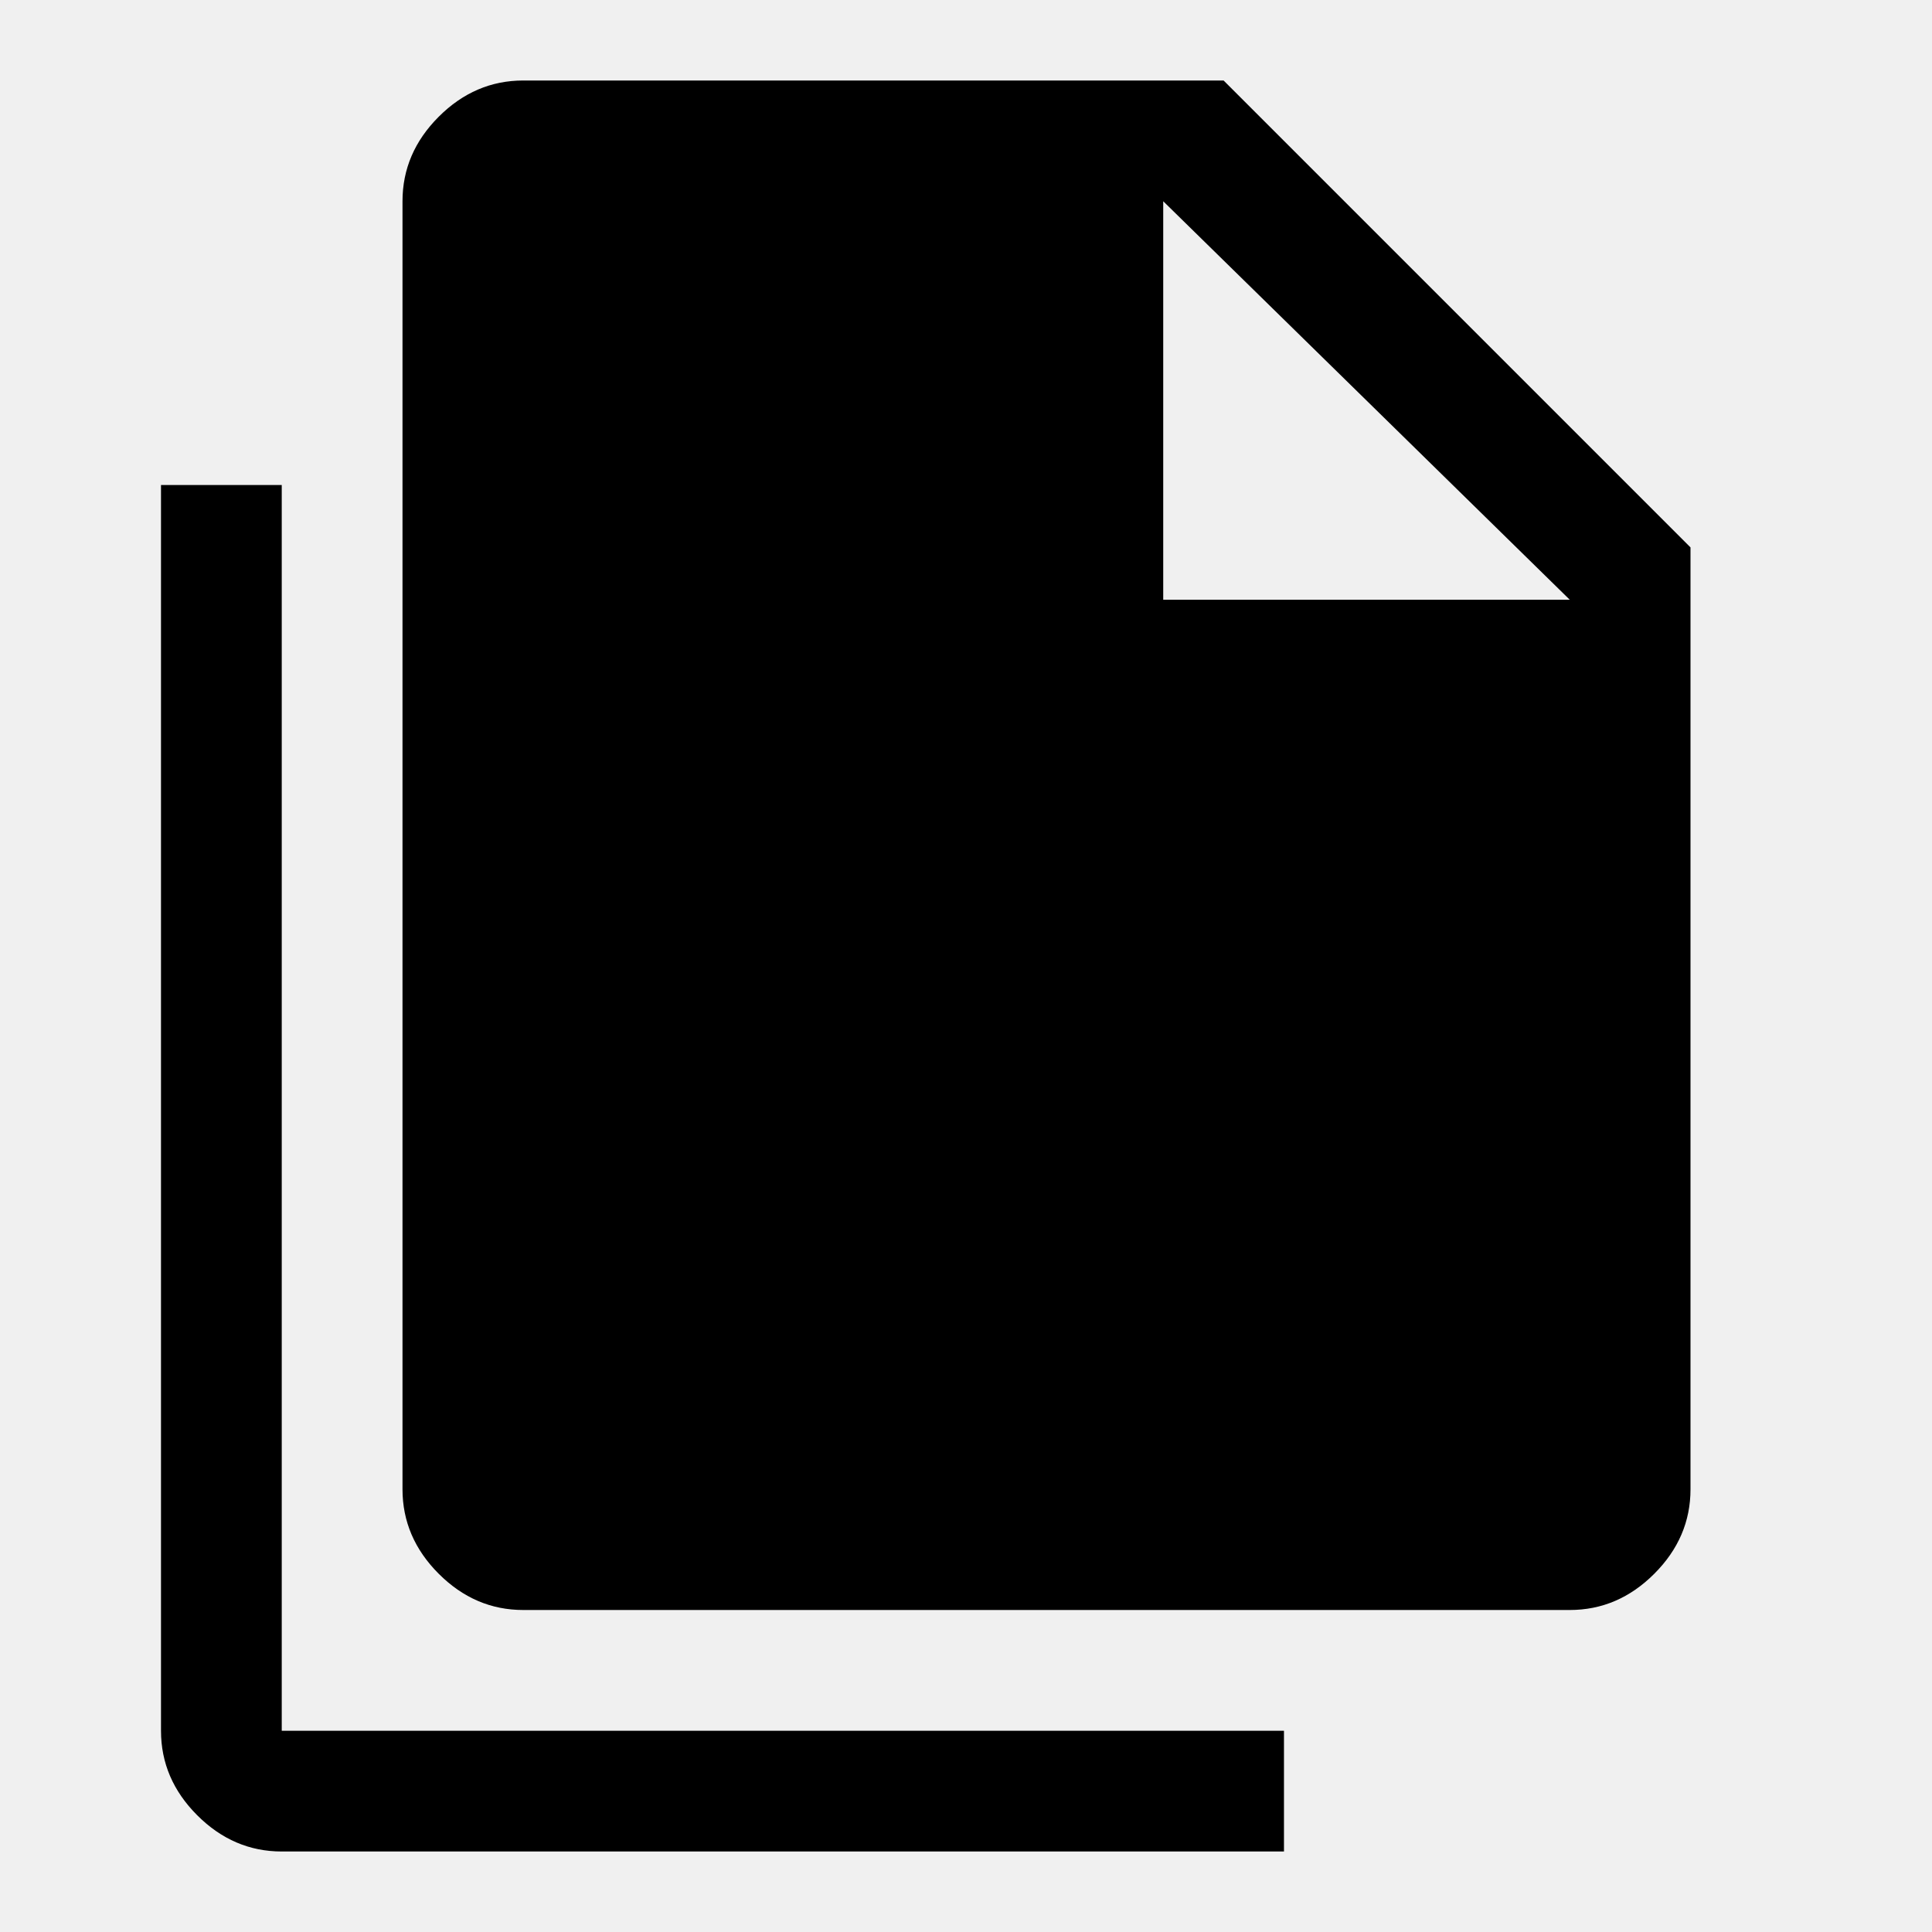
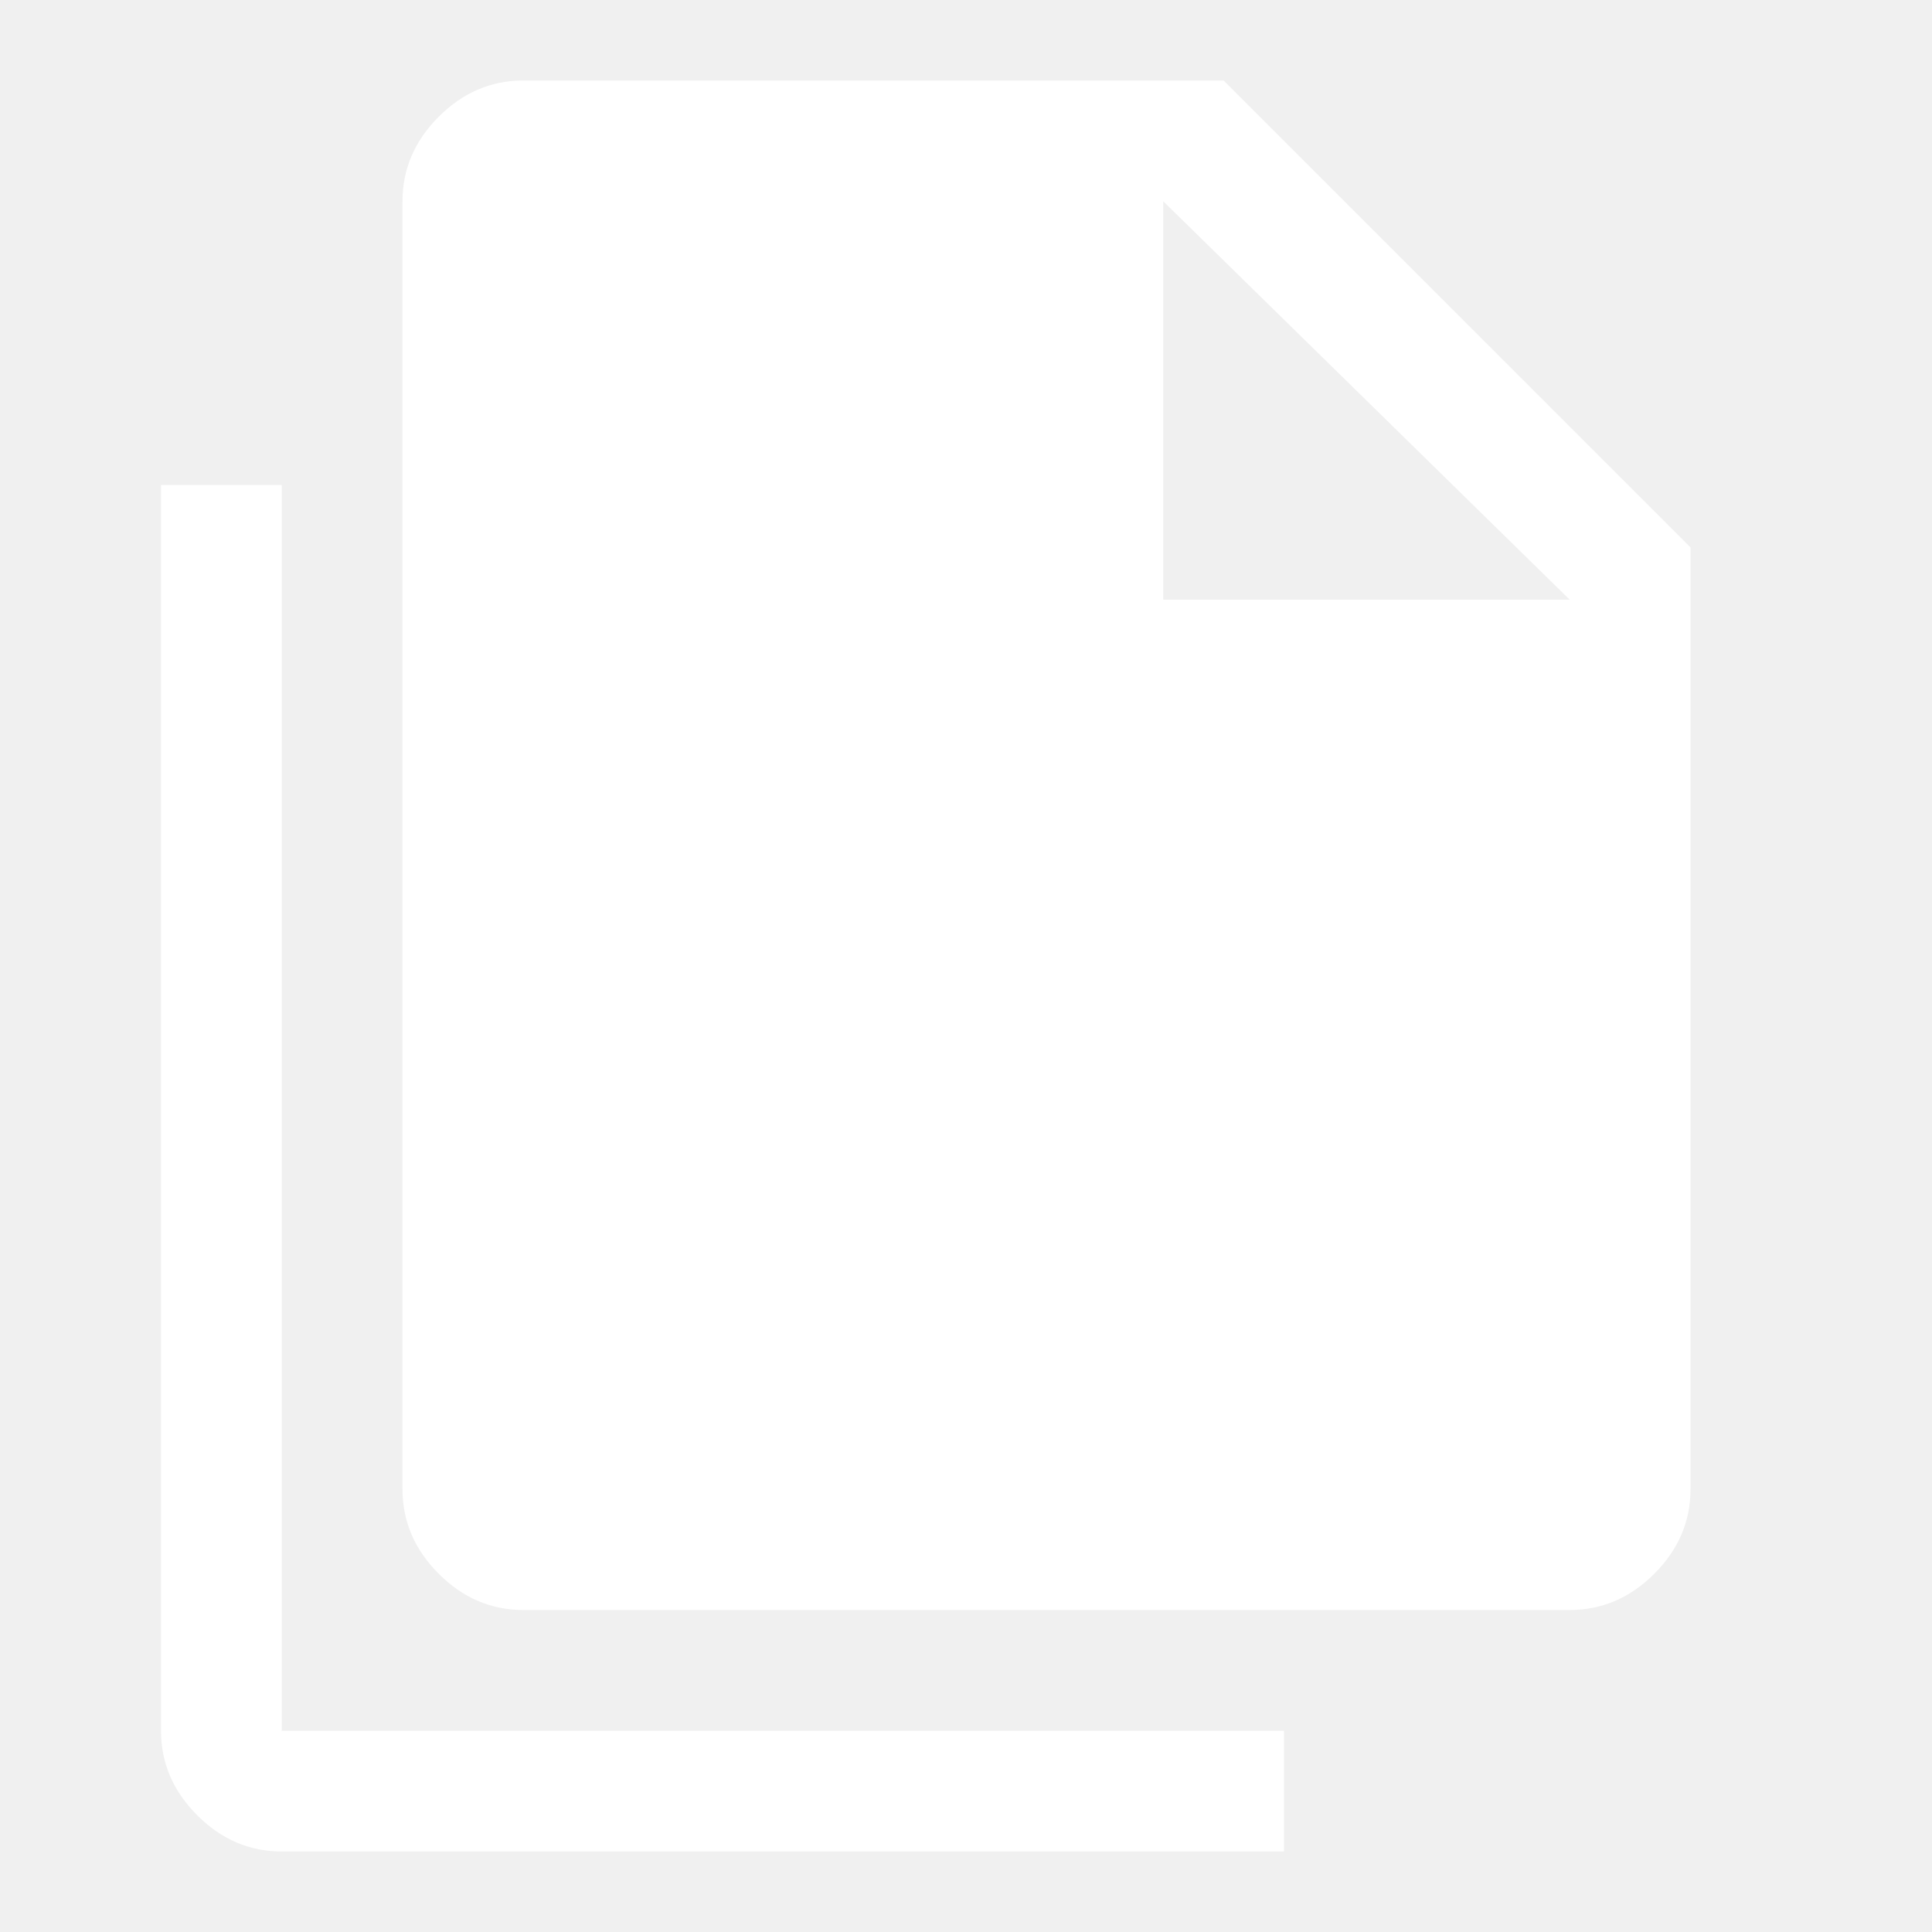
- <svg xmlns="http://www.w3.org/2000/svg" height="48" viewBox="0 96 960 960" width="48">
+ <svg xmlns="http://www.w3.org/2000/svg" height="48" viewBox="0 96 960 960" width="48" fill="#ffffff">
  <path d="M140 1016q-24 0-42-18t-18-42V337h60v619h498v60H140Zm120-120q-24 0-42-18t-18-42V196q0-24 18-42t42-18h348l232 232v468q0 24-18 42t-42 18H260Zm318-502h202L578 196v198Z" />
</svg>
